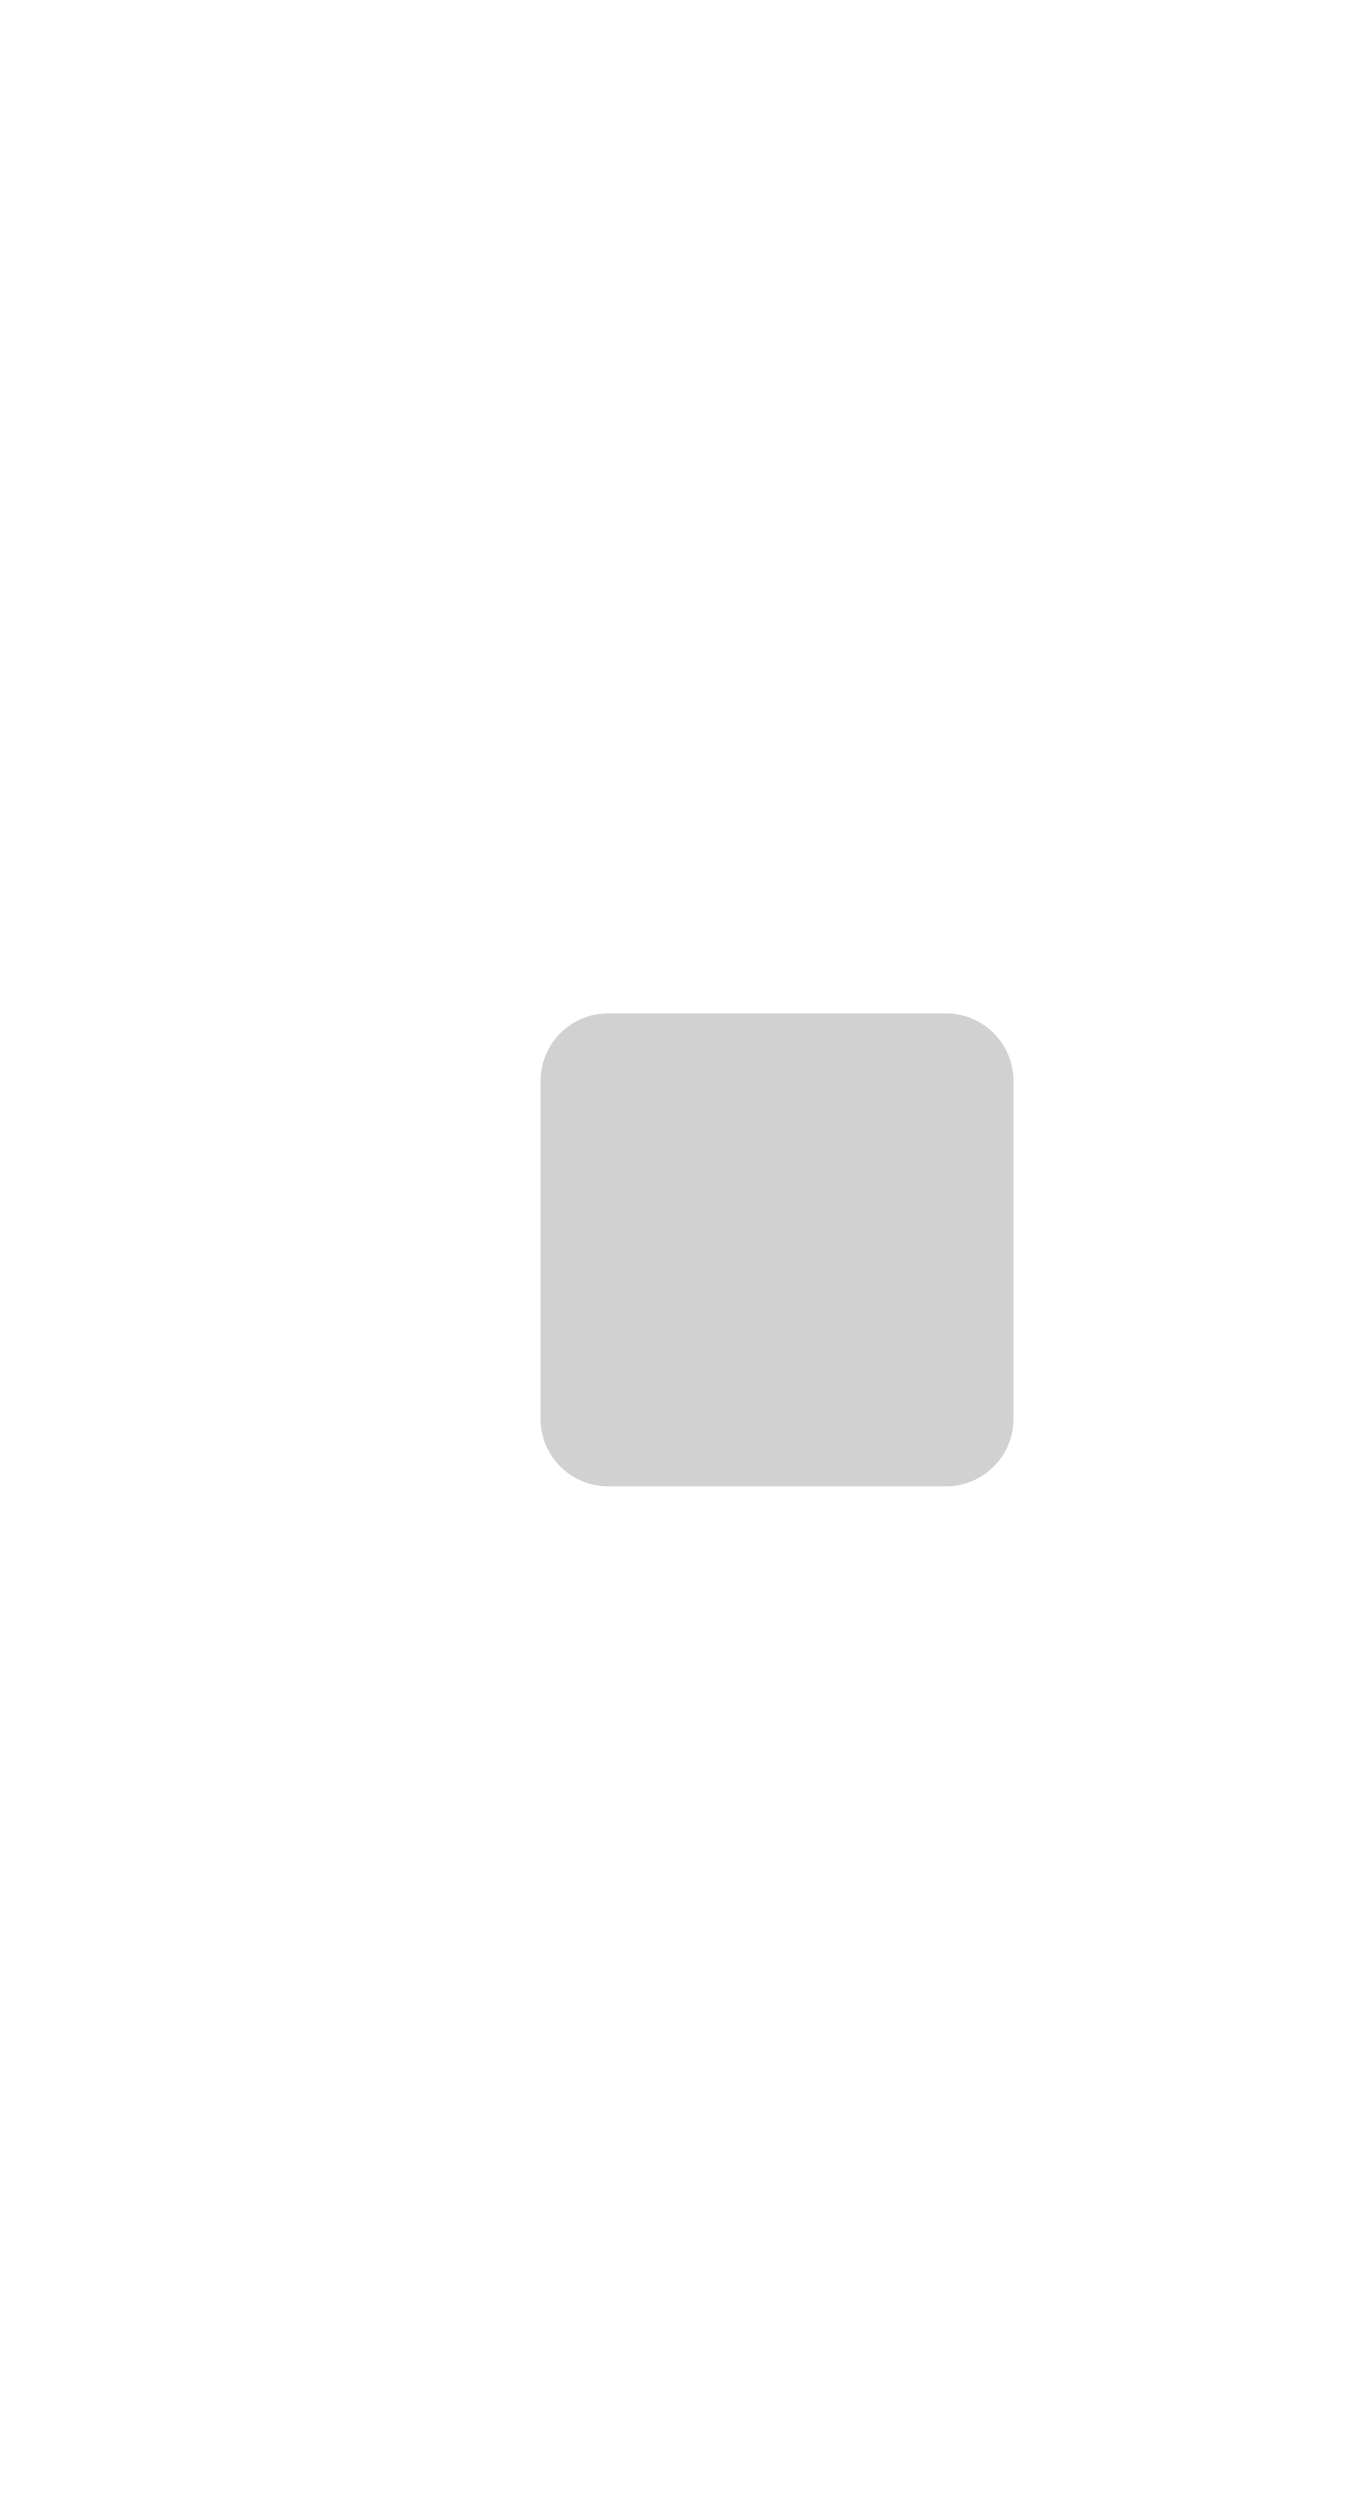
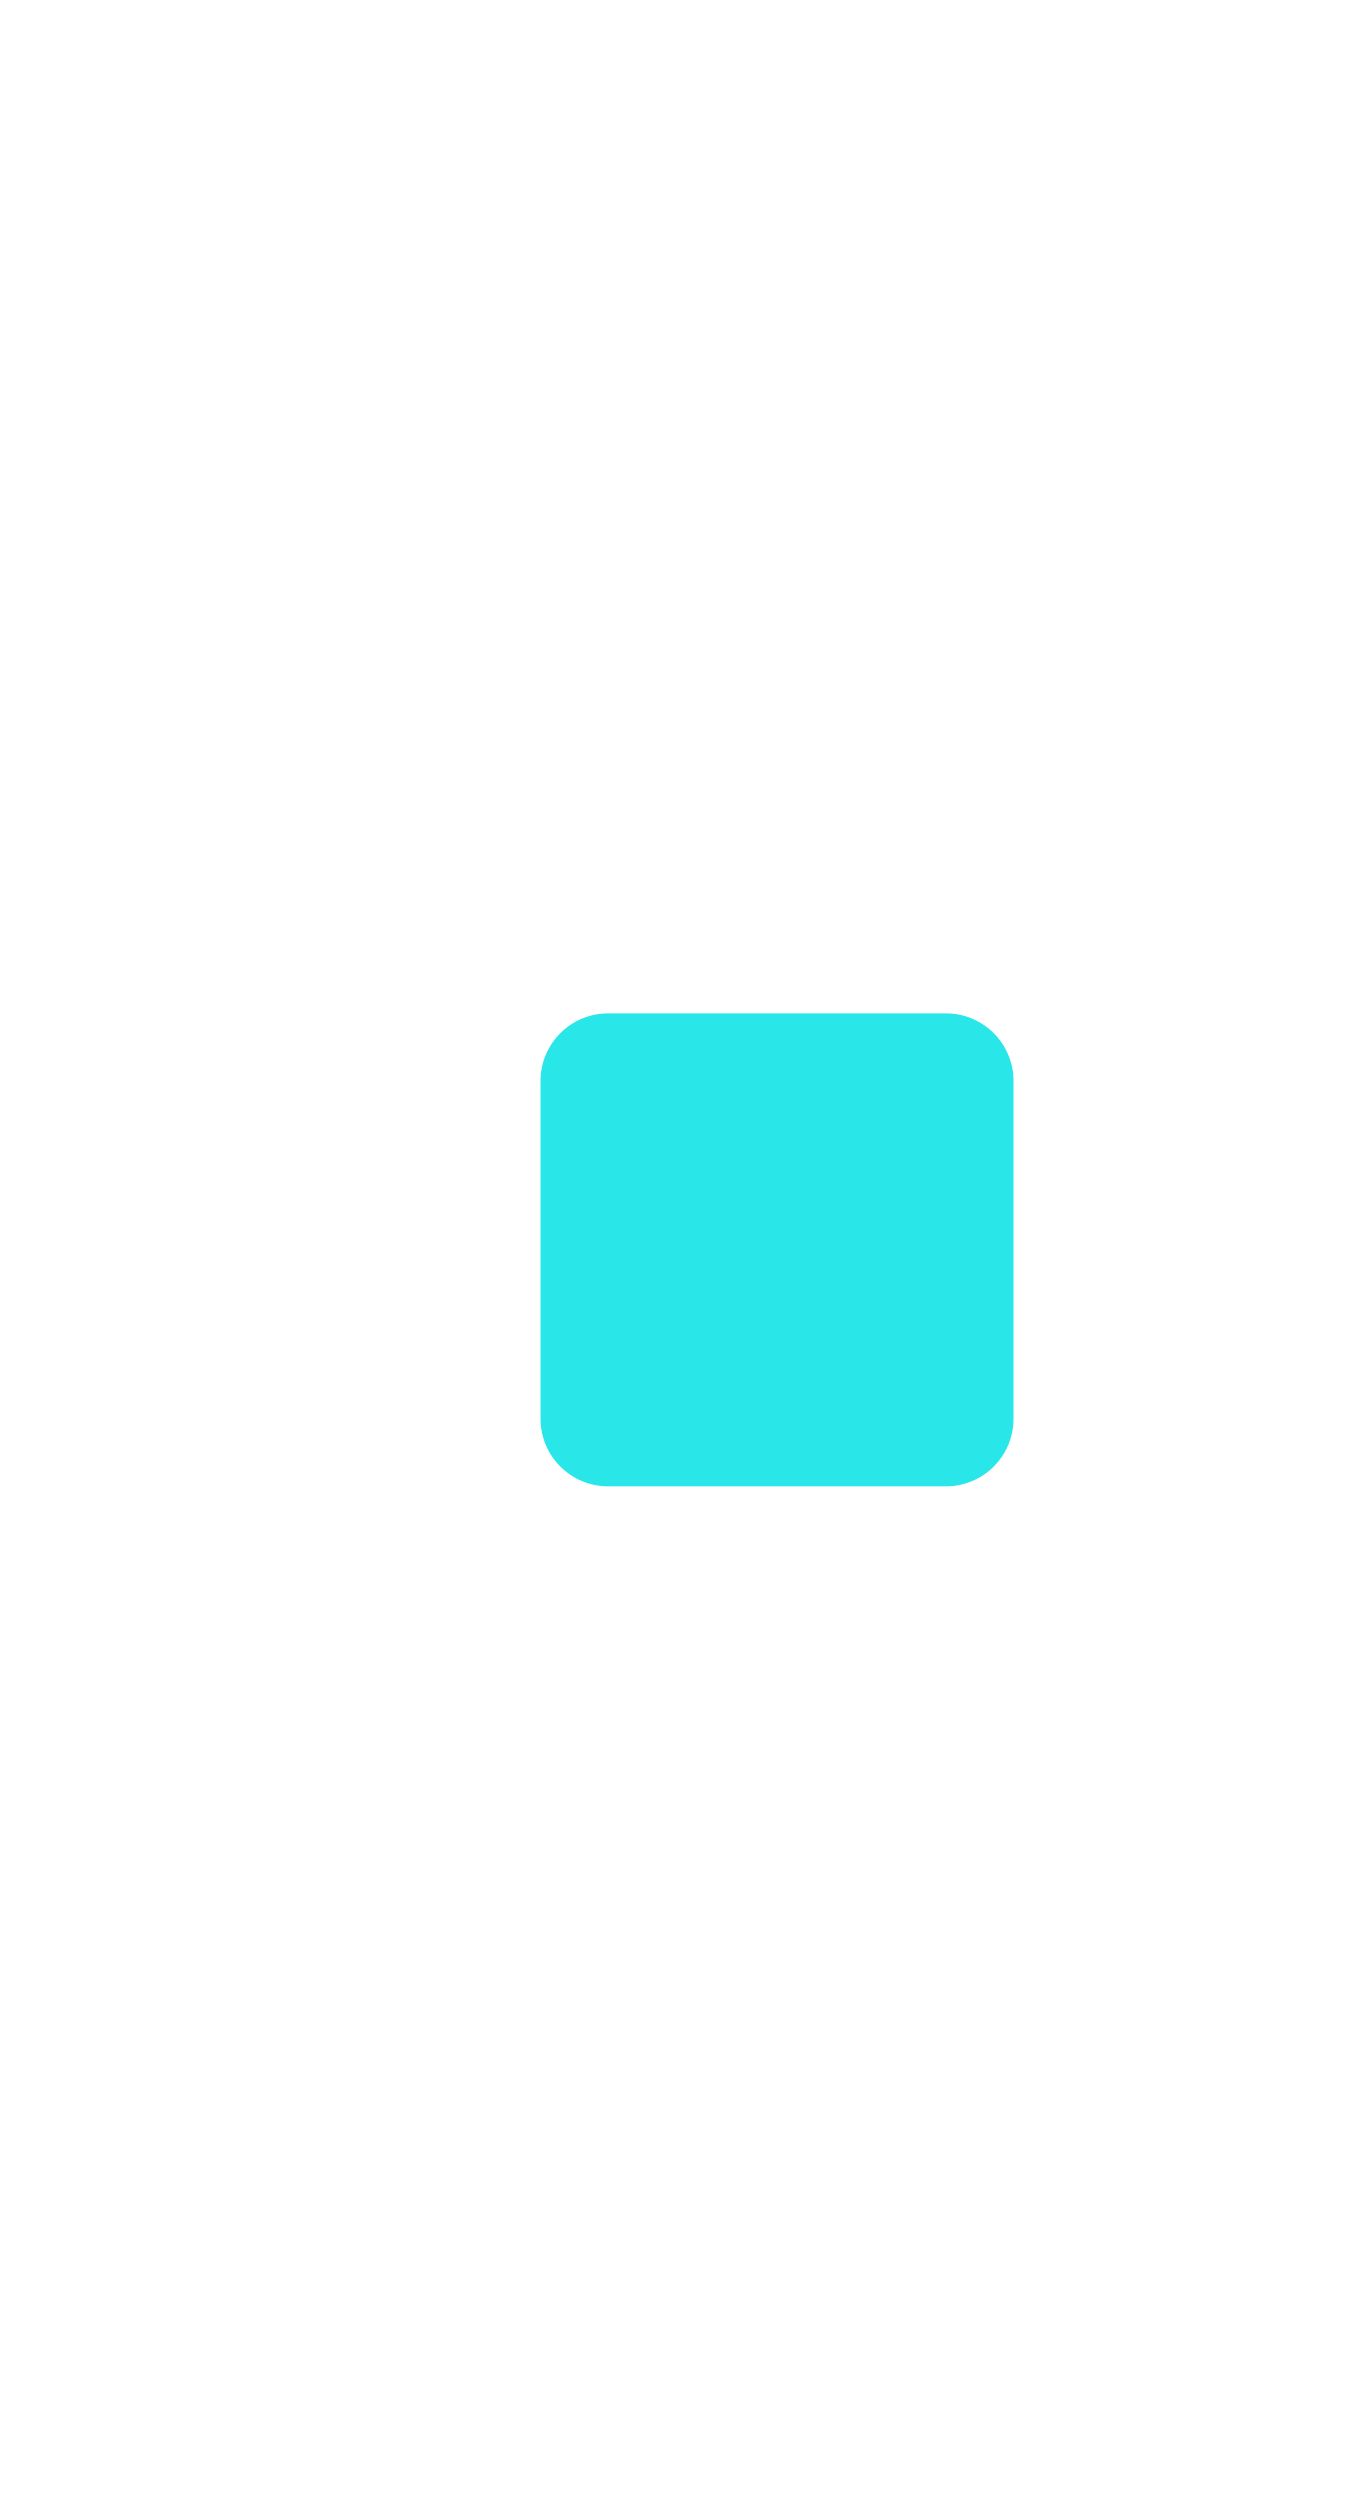
<svg xmlns="http://www.w3.org/2000/svg" width="20" height="37">
  <defs>
    <clipPath>
-       <rect y="1015.36" x="20" height="37" width="20" opacity="0.12" fill="#477ac2" color="#d1d1d1" />
+       <rect y="1015.36" x="20" height="37" width="20" opacity="0.12" fill="#6f61e0" color="#c2d8dc" />
    </clipPath>
    <clipPath>
-       <rect width="10" height="19" x="20" y="1033.36" opacity="0.12" fill="#477ac2" color="#d1d1d1" />
+       <rect width="10" height="19" x="20" y="1033.36" opacity="0.12" fill="#6f61e0" color="#c2d8dc" />
    </clipPath>
    <clipPath>
-       <rect width="20" height="37" x="20" y="1015.36" opacity="0.12" fill="#477ac2" color="#d1d1d1" />
+       <rect width="20" height="37" x="20" y="1015.36" opacity="0.12" fill="#6f61e0" color="#c2d8dc" />
    </clipPath>
  </defs>
  <g transform="translate(0,-1015.362)">
-     <rect width="7" height="7" x="8" y="1030.36" rx="1" fill="#d1d1d1" />
+     <rect width="7" height="7" x="8" y="1030.36" rx="1" fill="#29e6e9" />
  </g>
</svg>
